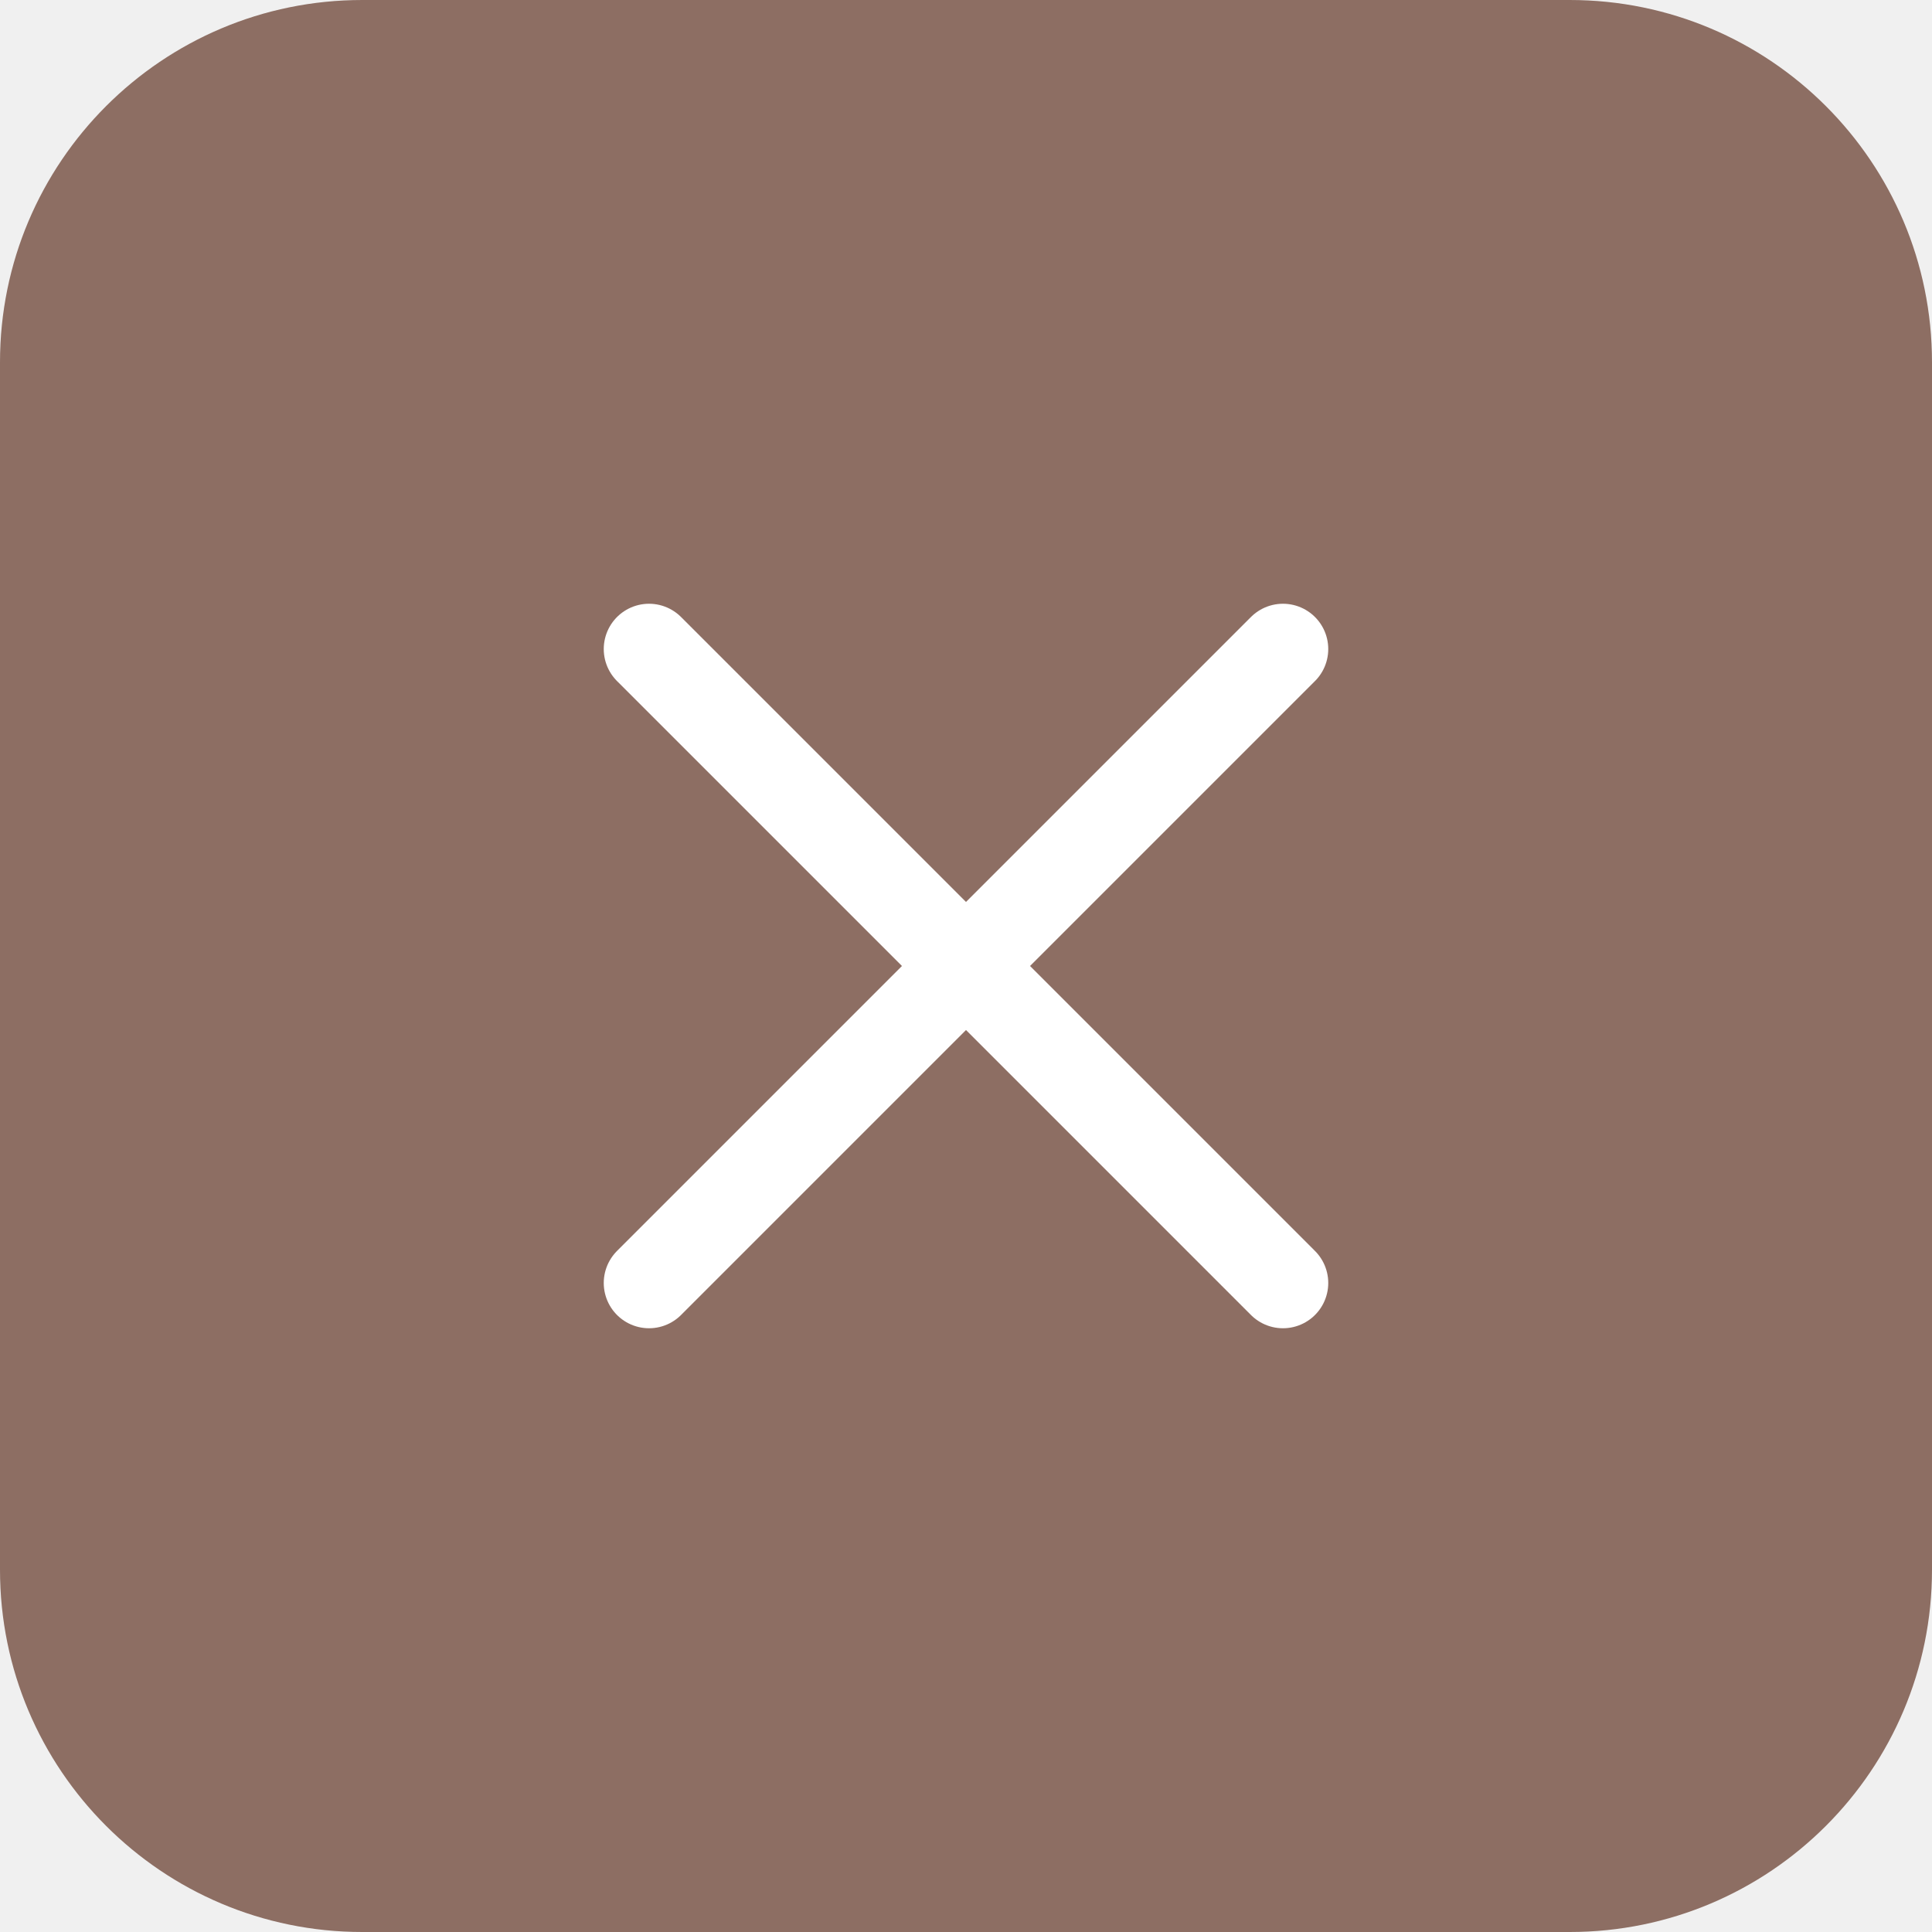
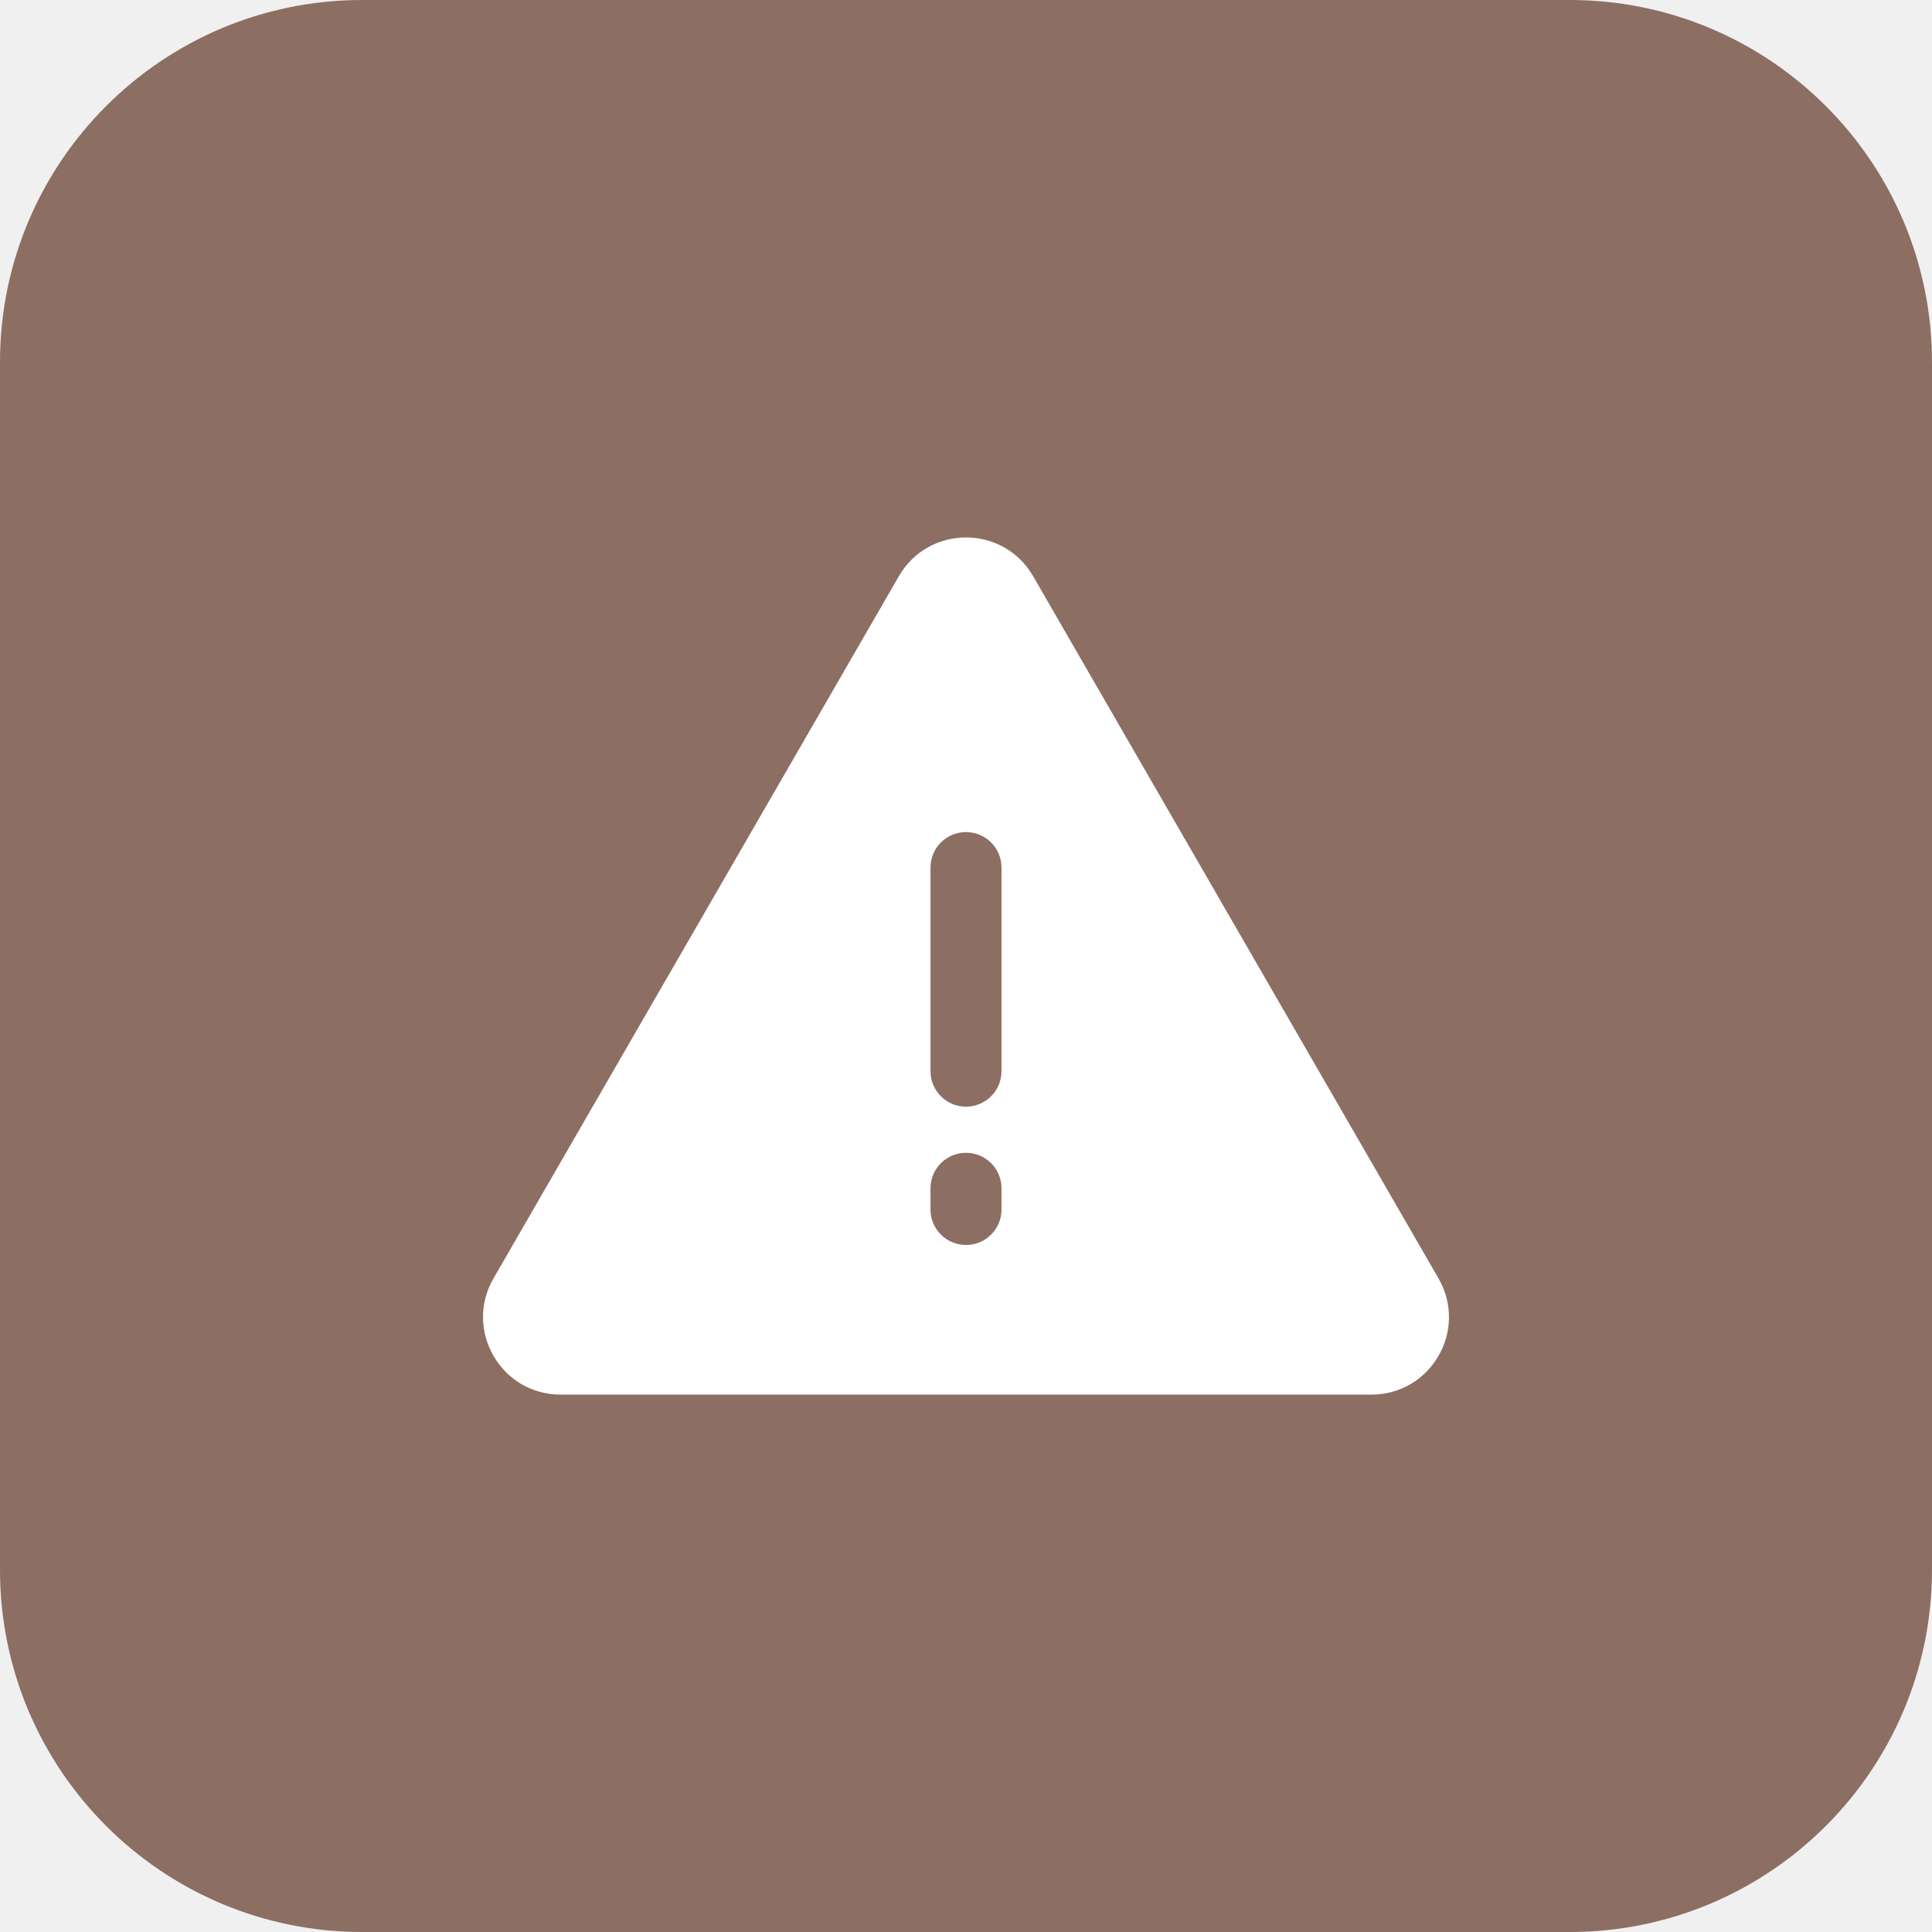
<svg xmlns="http://www.w3.org/2000/svg" width="32" height="32" viewBox="0 0 32 32" fill="none">
  <rect width="32" height="32" rx="6" fill="#8D6E63" />
-   <path d="M21.25 10.75L10.75 21.25M10.75 10.75L21.25 21.25" stroke="white" stroke-width="1.5" stroke-linecap="round" stroke-linejoin="round" />
+   <g clip-path="url(#clip0_2177_3548)">
+     <path d="M23.826 21.174L17.112 9.544C16.617 8.688 15.383 8.688 14.888 9.544L8.174 21.174C7.68 22.03 8.297 23.099 9.286 23.099H22.714C23.703 23.099 24.32 22.03 23.826 21.174ZM16.588 20.033C16.588 20.358 16.325 20.621 16 20.621C15.675 20.621 15.412 20.358 15.412 20.033V19.682C15.412 19.357 15.675 19.094 16 19.094C16.325 19.094 16.588 19.357 16.588 19.682V20.033ZM16.588 17.742C16.588 18.066 16.325 18.33 16 18.33C15.675 18.33 15.412 18.066 15.412 17.742V14.37C15.412 14.045 15.675 13.782 16 13.782C16.325 13.782 16.588 14.045 16.588 14.37V17.742Z" fill="white" />
+   </g>
+   <defs>
+     <clipPath id="clip0_2177_3548">
+       <rect width="16" height="16" fill="white" transform="translate(8 8)" />
+     </clipPath>
+   </defs>
</svg>
